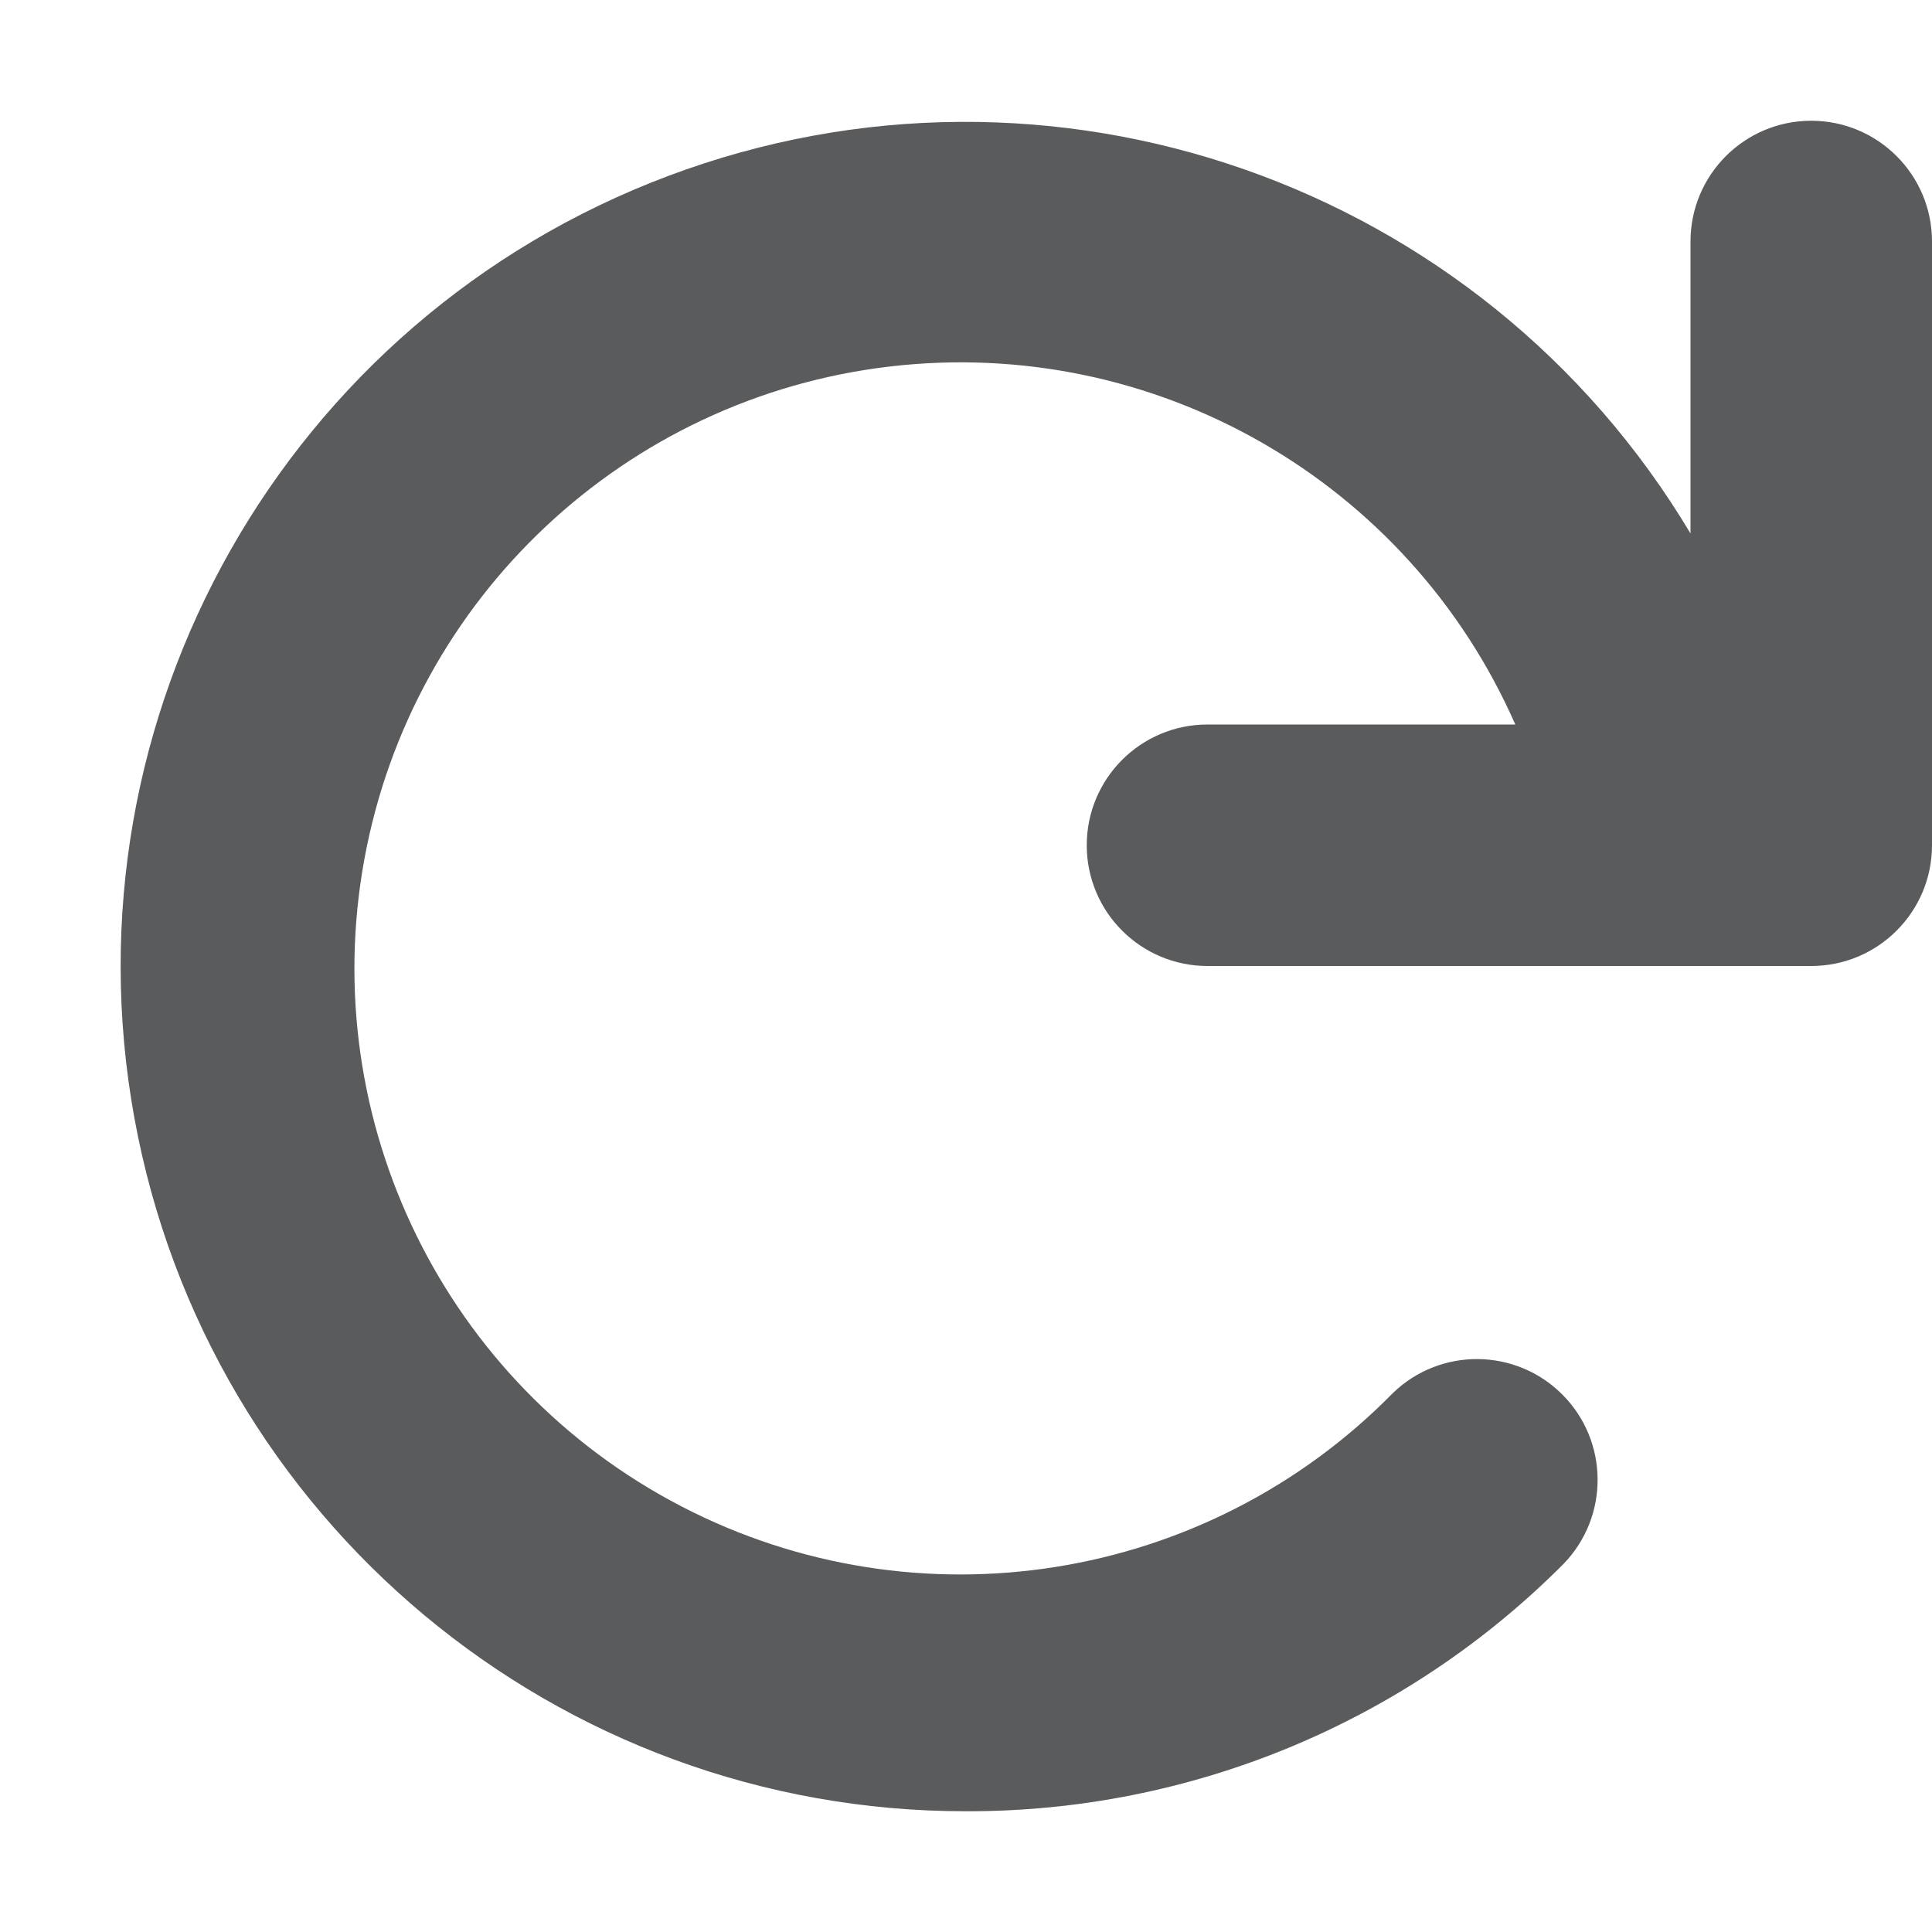
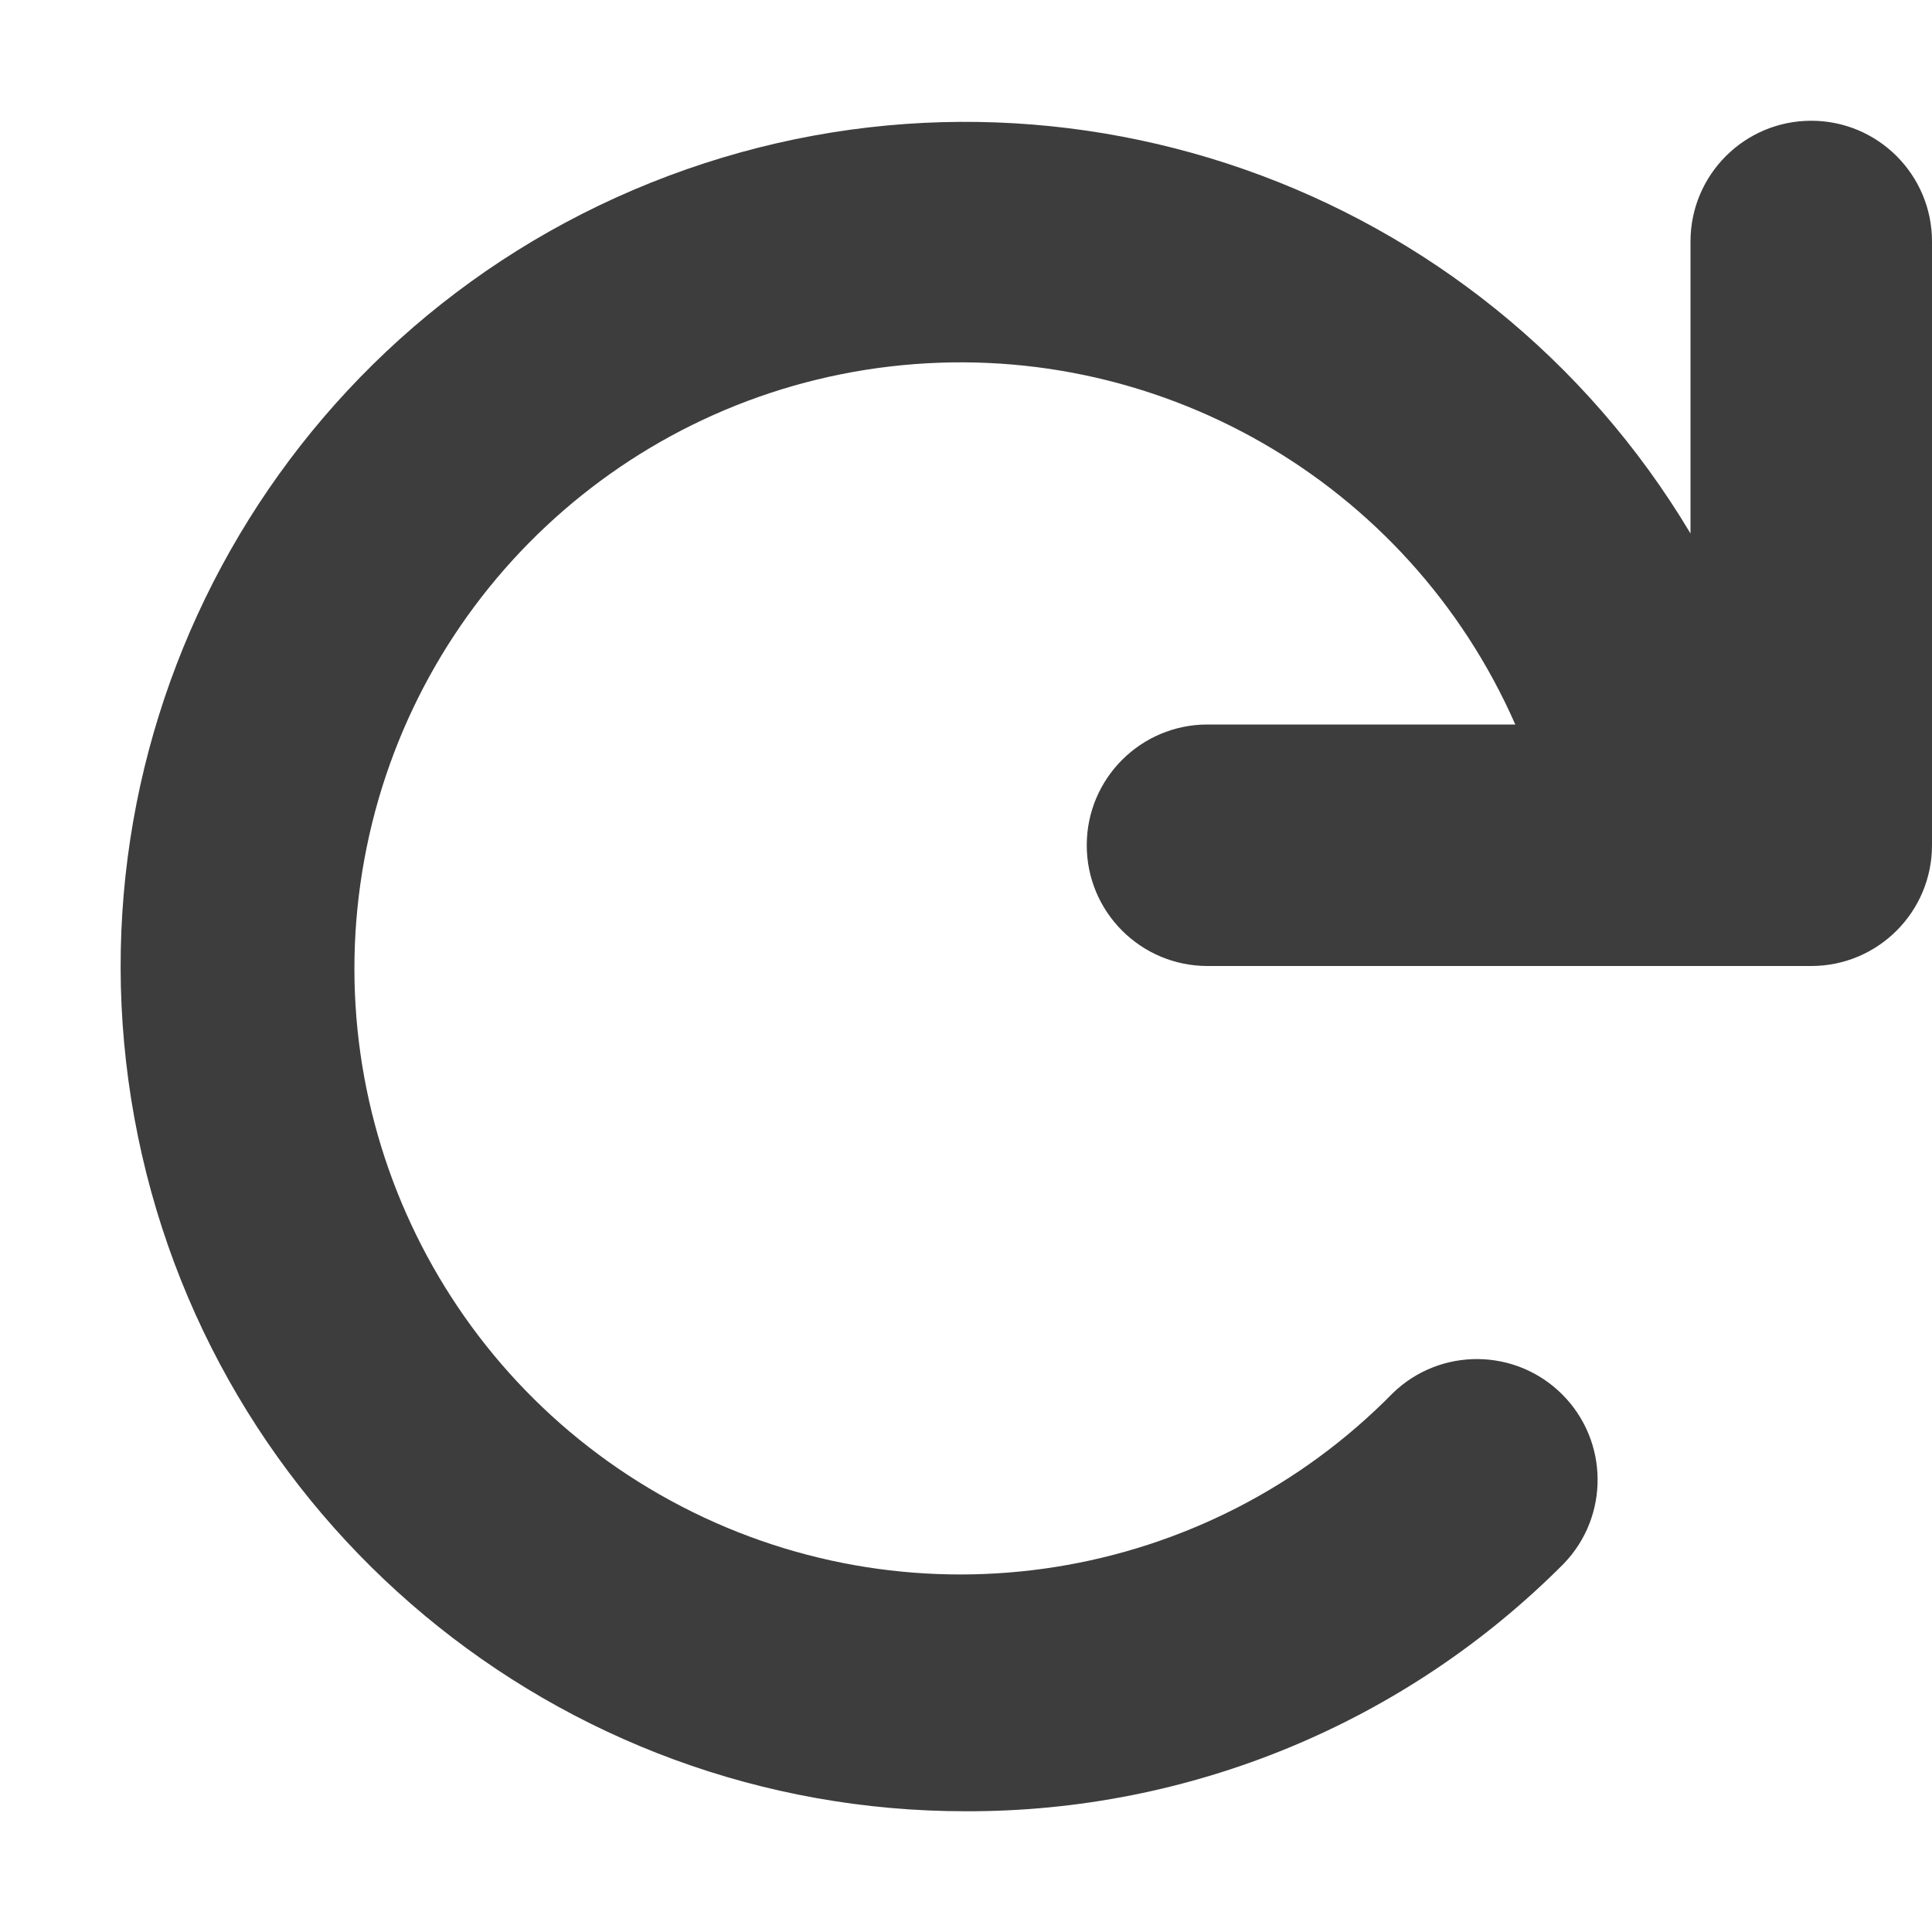
- <svg xmlns="http://www.w3.org/2000/svg" id="svg1038" version="1.1" viewBox="0 0 16 16" height="16" width="16">
+ <svg xmlns="http://www.w3.org/2000/svg" width="16" height="16" viewBox="0 0 16 16" version="1.1" id="svg1038">
  <defs id="defs1042" />
-   <path style="fill:#5a5b5c;fill-opacity:1" id="path1036" d="M15,1a1,1,0,0,0-1,1V4.418A6.995,6.995,0,1,0,8,15a6.954,6.954,0,0,0,4.95-2.05,1,1,0,0,0-1.414-1.414A5.019,5.019,0,1,1,12.549,6H10a1,1,0,0,0,0,2h5a1,1,0,0,0,1-1V2A1,1,0,0,0,15,1Z" fill-opacity="context-fill-opacity" fill="context-fill" />
+   <path fill="context-fill" fill-opacity="context-fill-opacity" d="M15,1a1,1,0,0,0-1,1V4.418A6.995,6.995,0,1,0,8,15a6.954,6.954,0,0,0,4.95-2.05,1,1,0,0,0-1.414-1.414A5.019,5.019,0,1,1,12.549,6H10a1,1,0,0,0,0,2h5a1,1,0,0,0,1-1V2A1,1,0,0,0,15,1Z" id="path1036" style="fill:#0c0c0d;fill-opacity:1;opacity:0.8" />
</svg>
